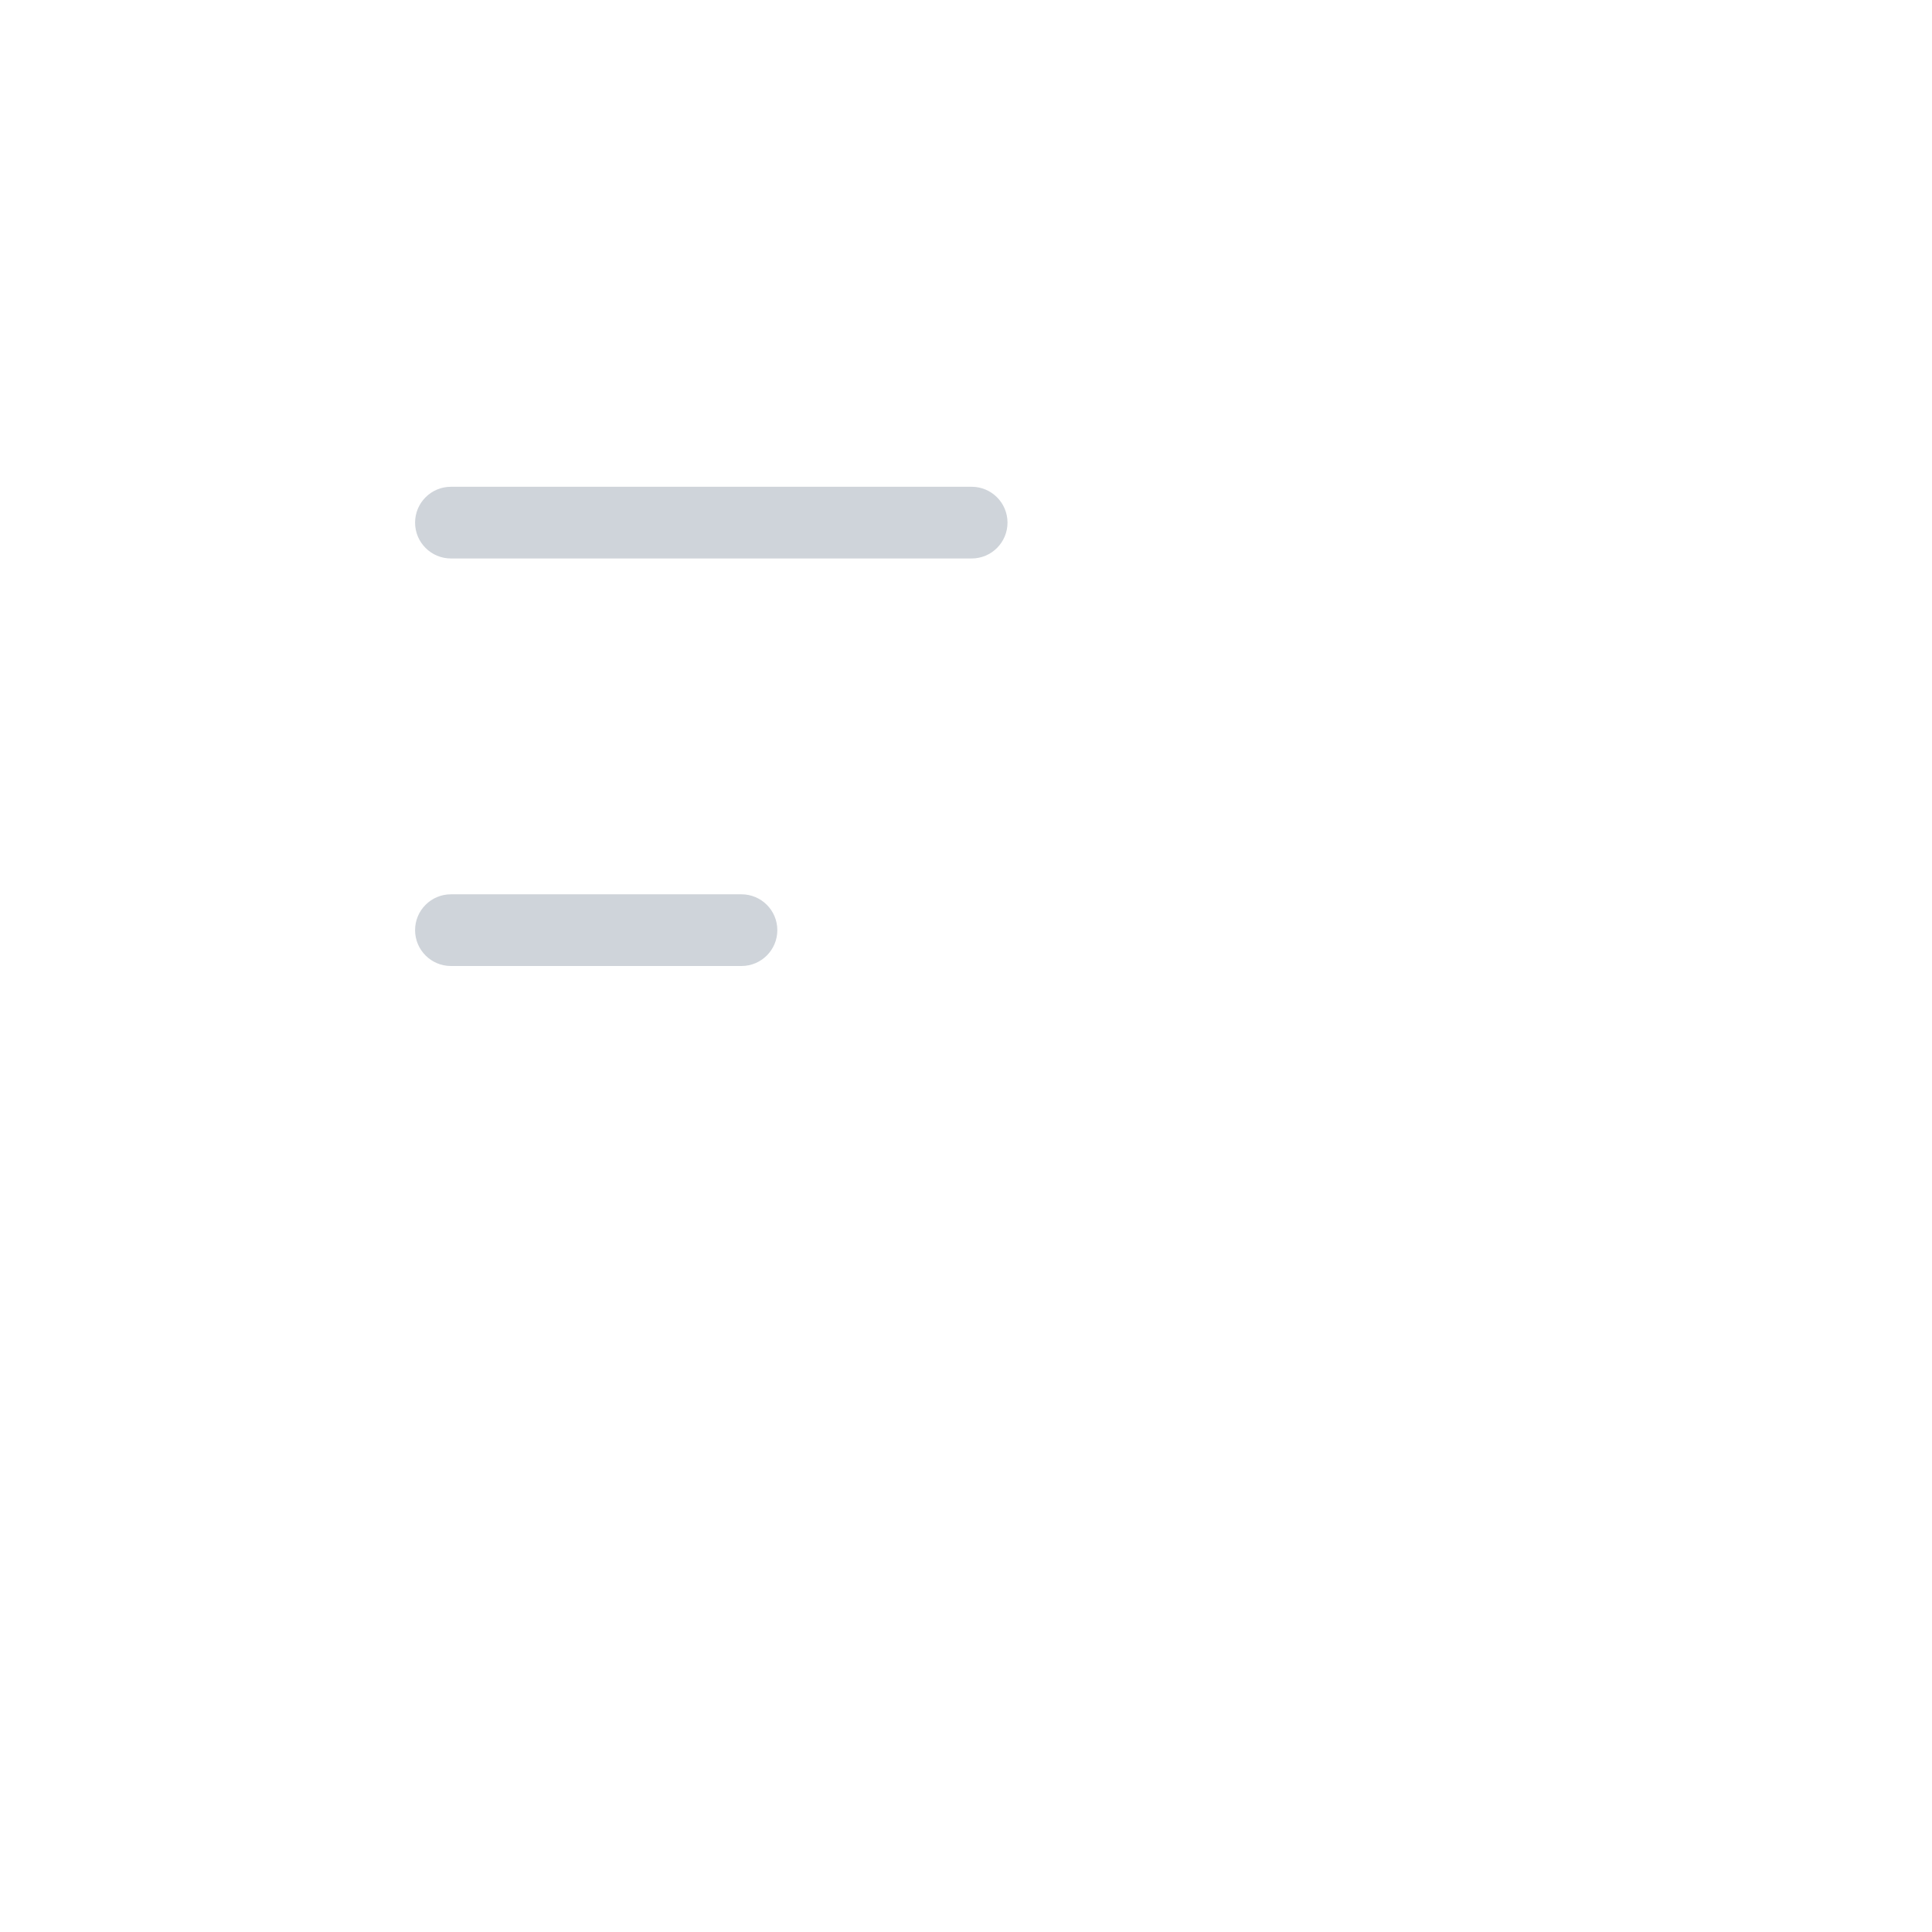
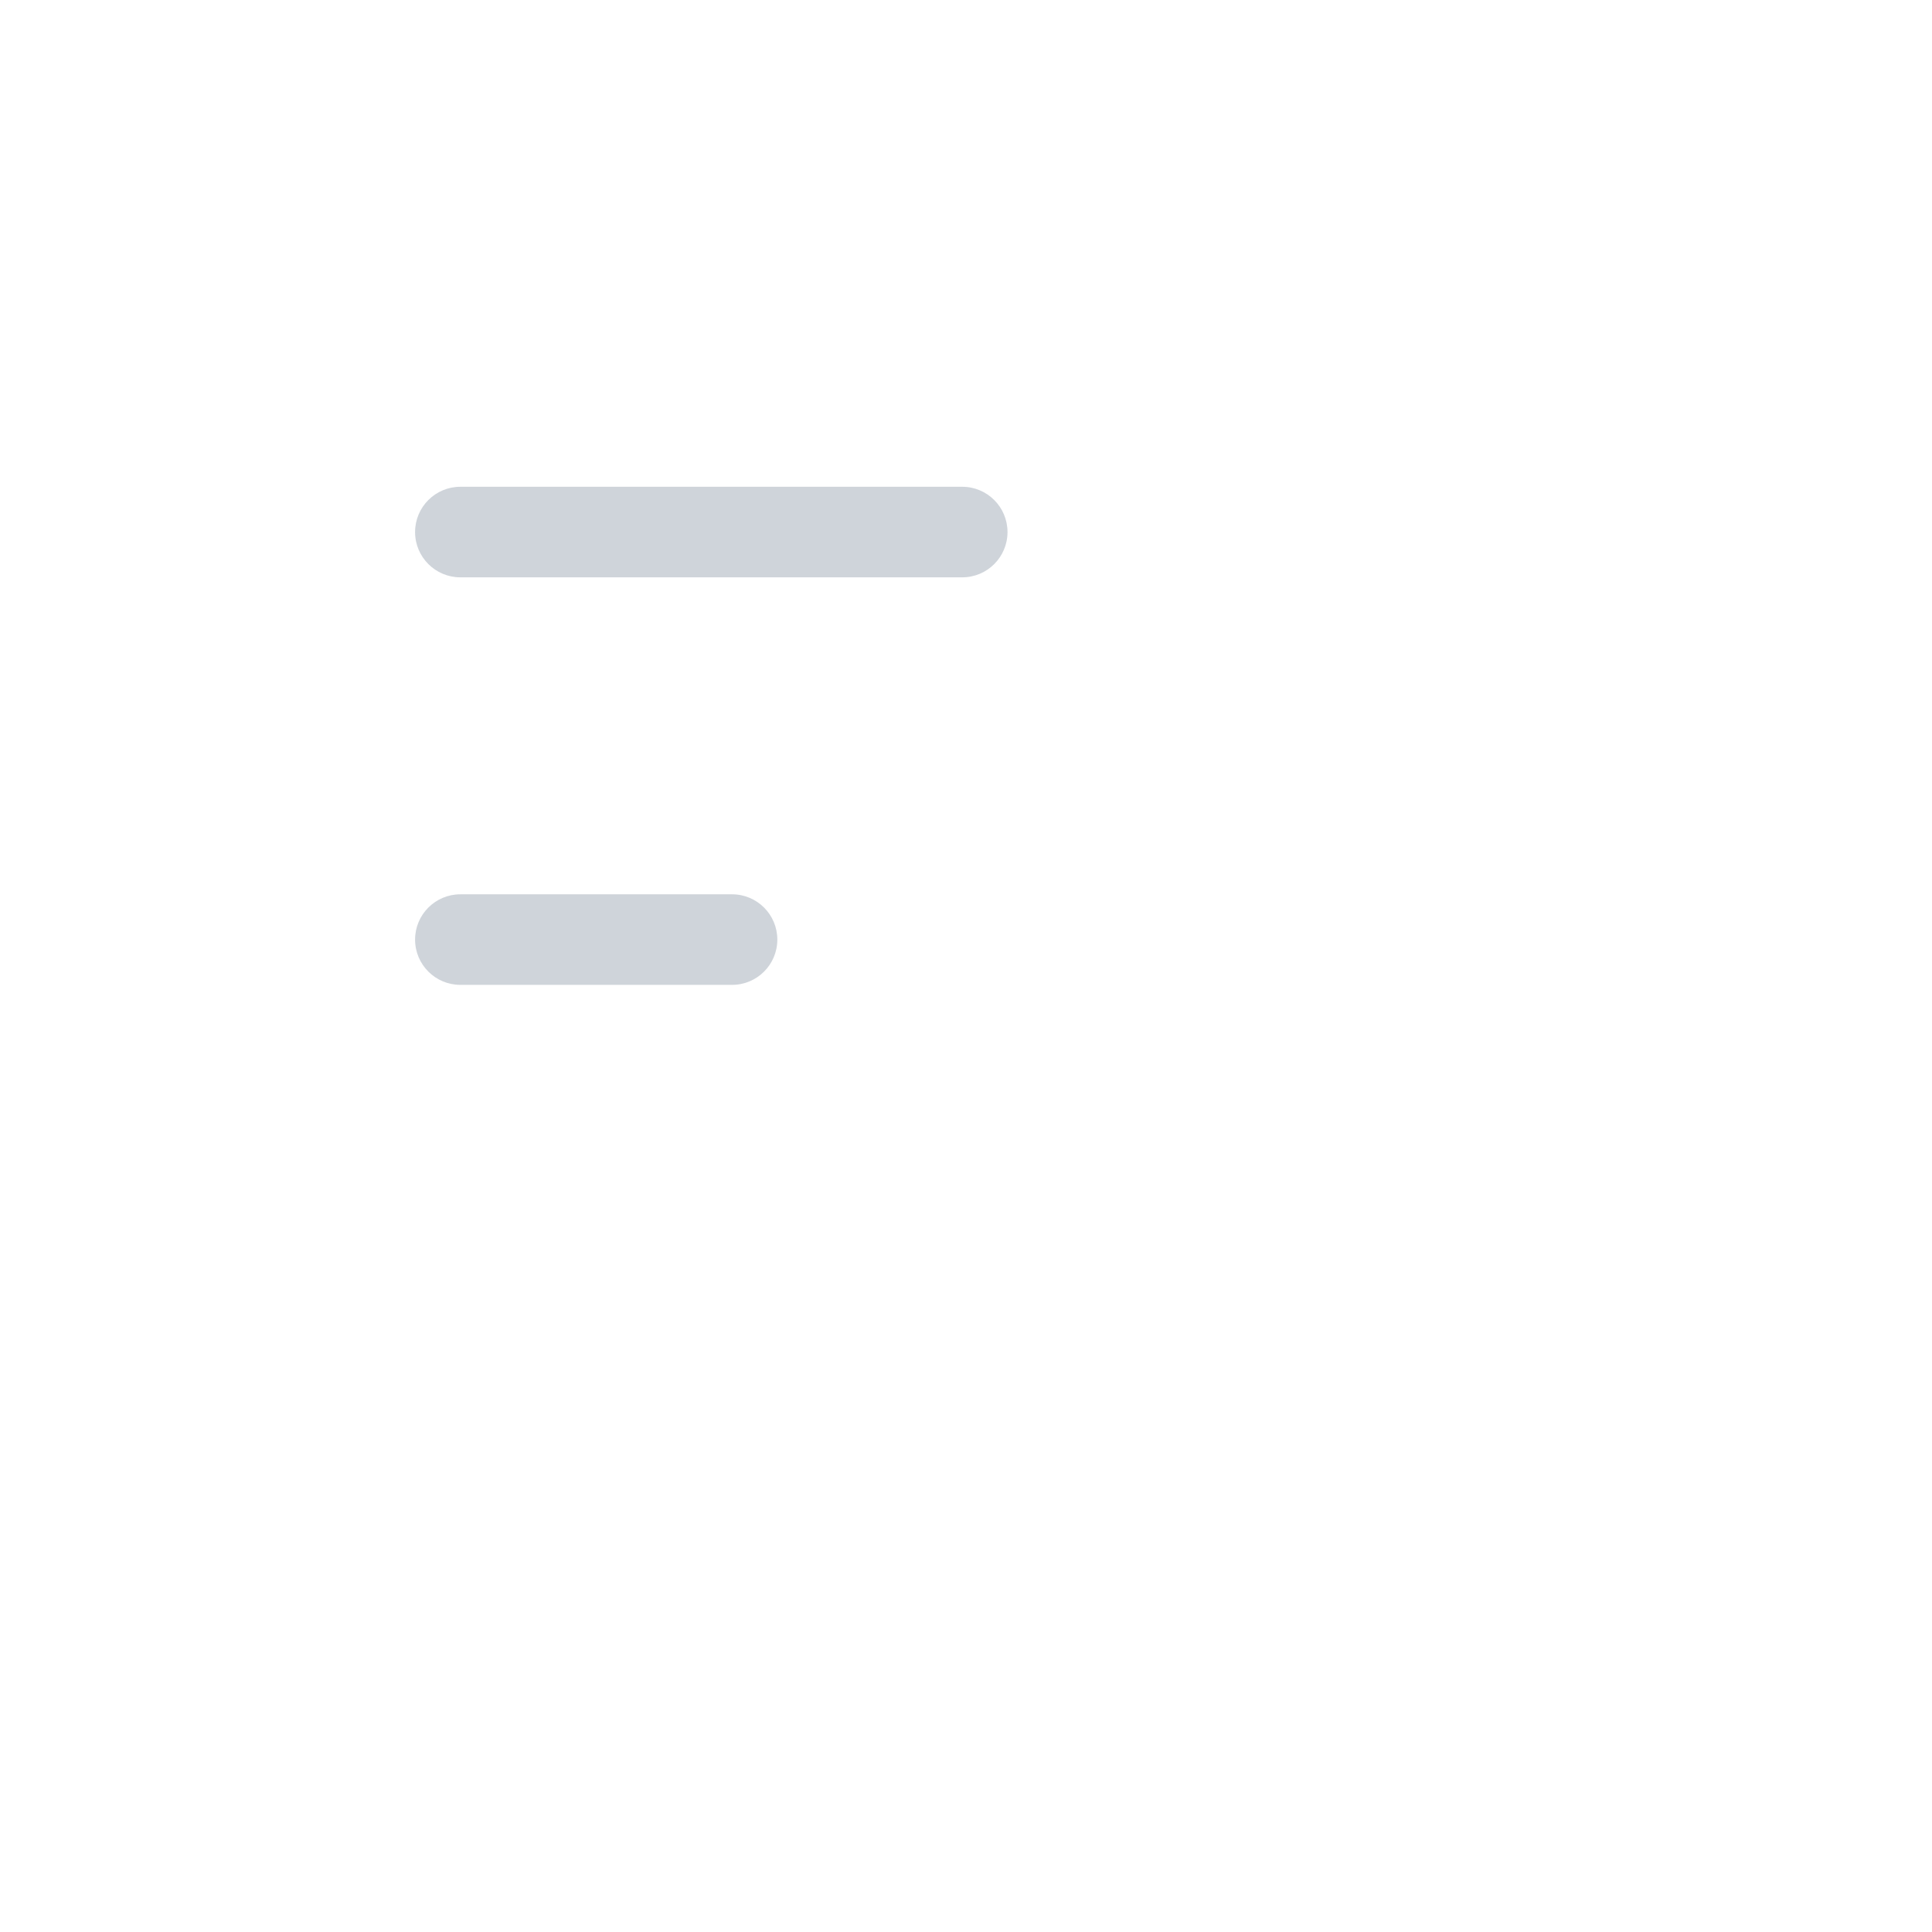
<svg xmlns="http://www.w3.org/2000/svg" width="1024" height="1024" viewBox="0 0 1024 1024">
  <g fill="#CFD4DA">
-     <rect x="220" y="258" width="314" height="38" rx="19" />
-     <rect x="220" y="474" width="192" height="38" rx="19" />
+     <rect x="220" y="258" width="314" height="48" rx="24" />
+     <rect x="220" y="474" width="192" height="48" rx="24" />
  </g>
</svg>
